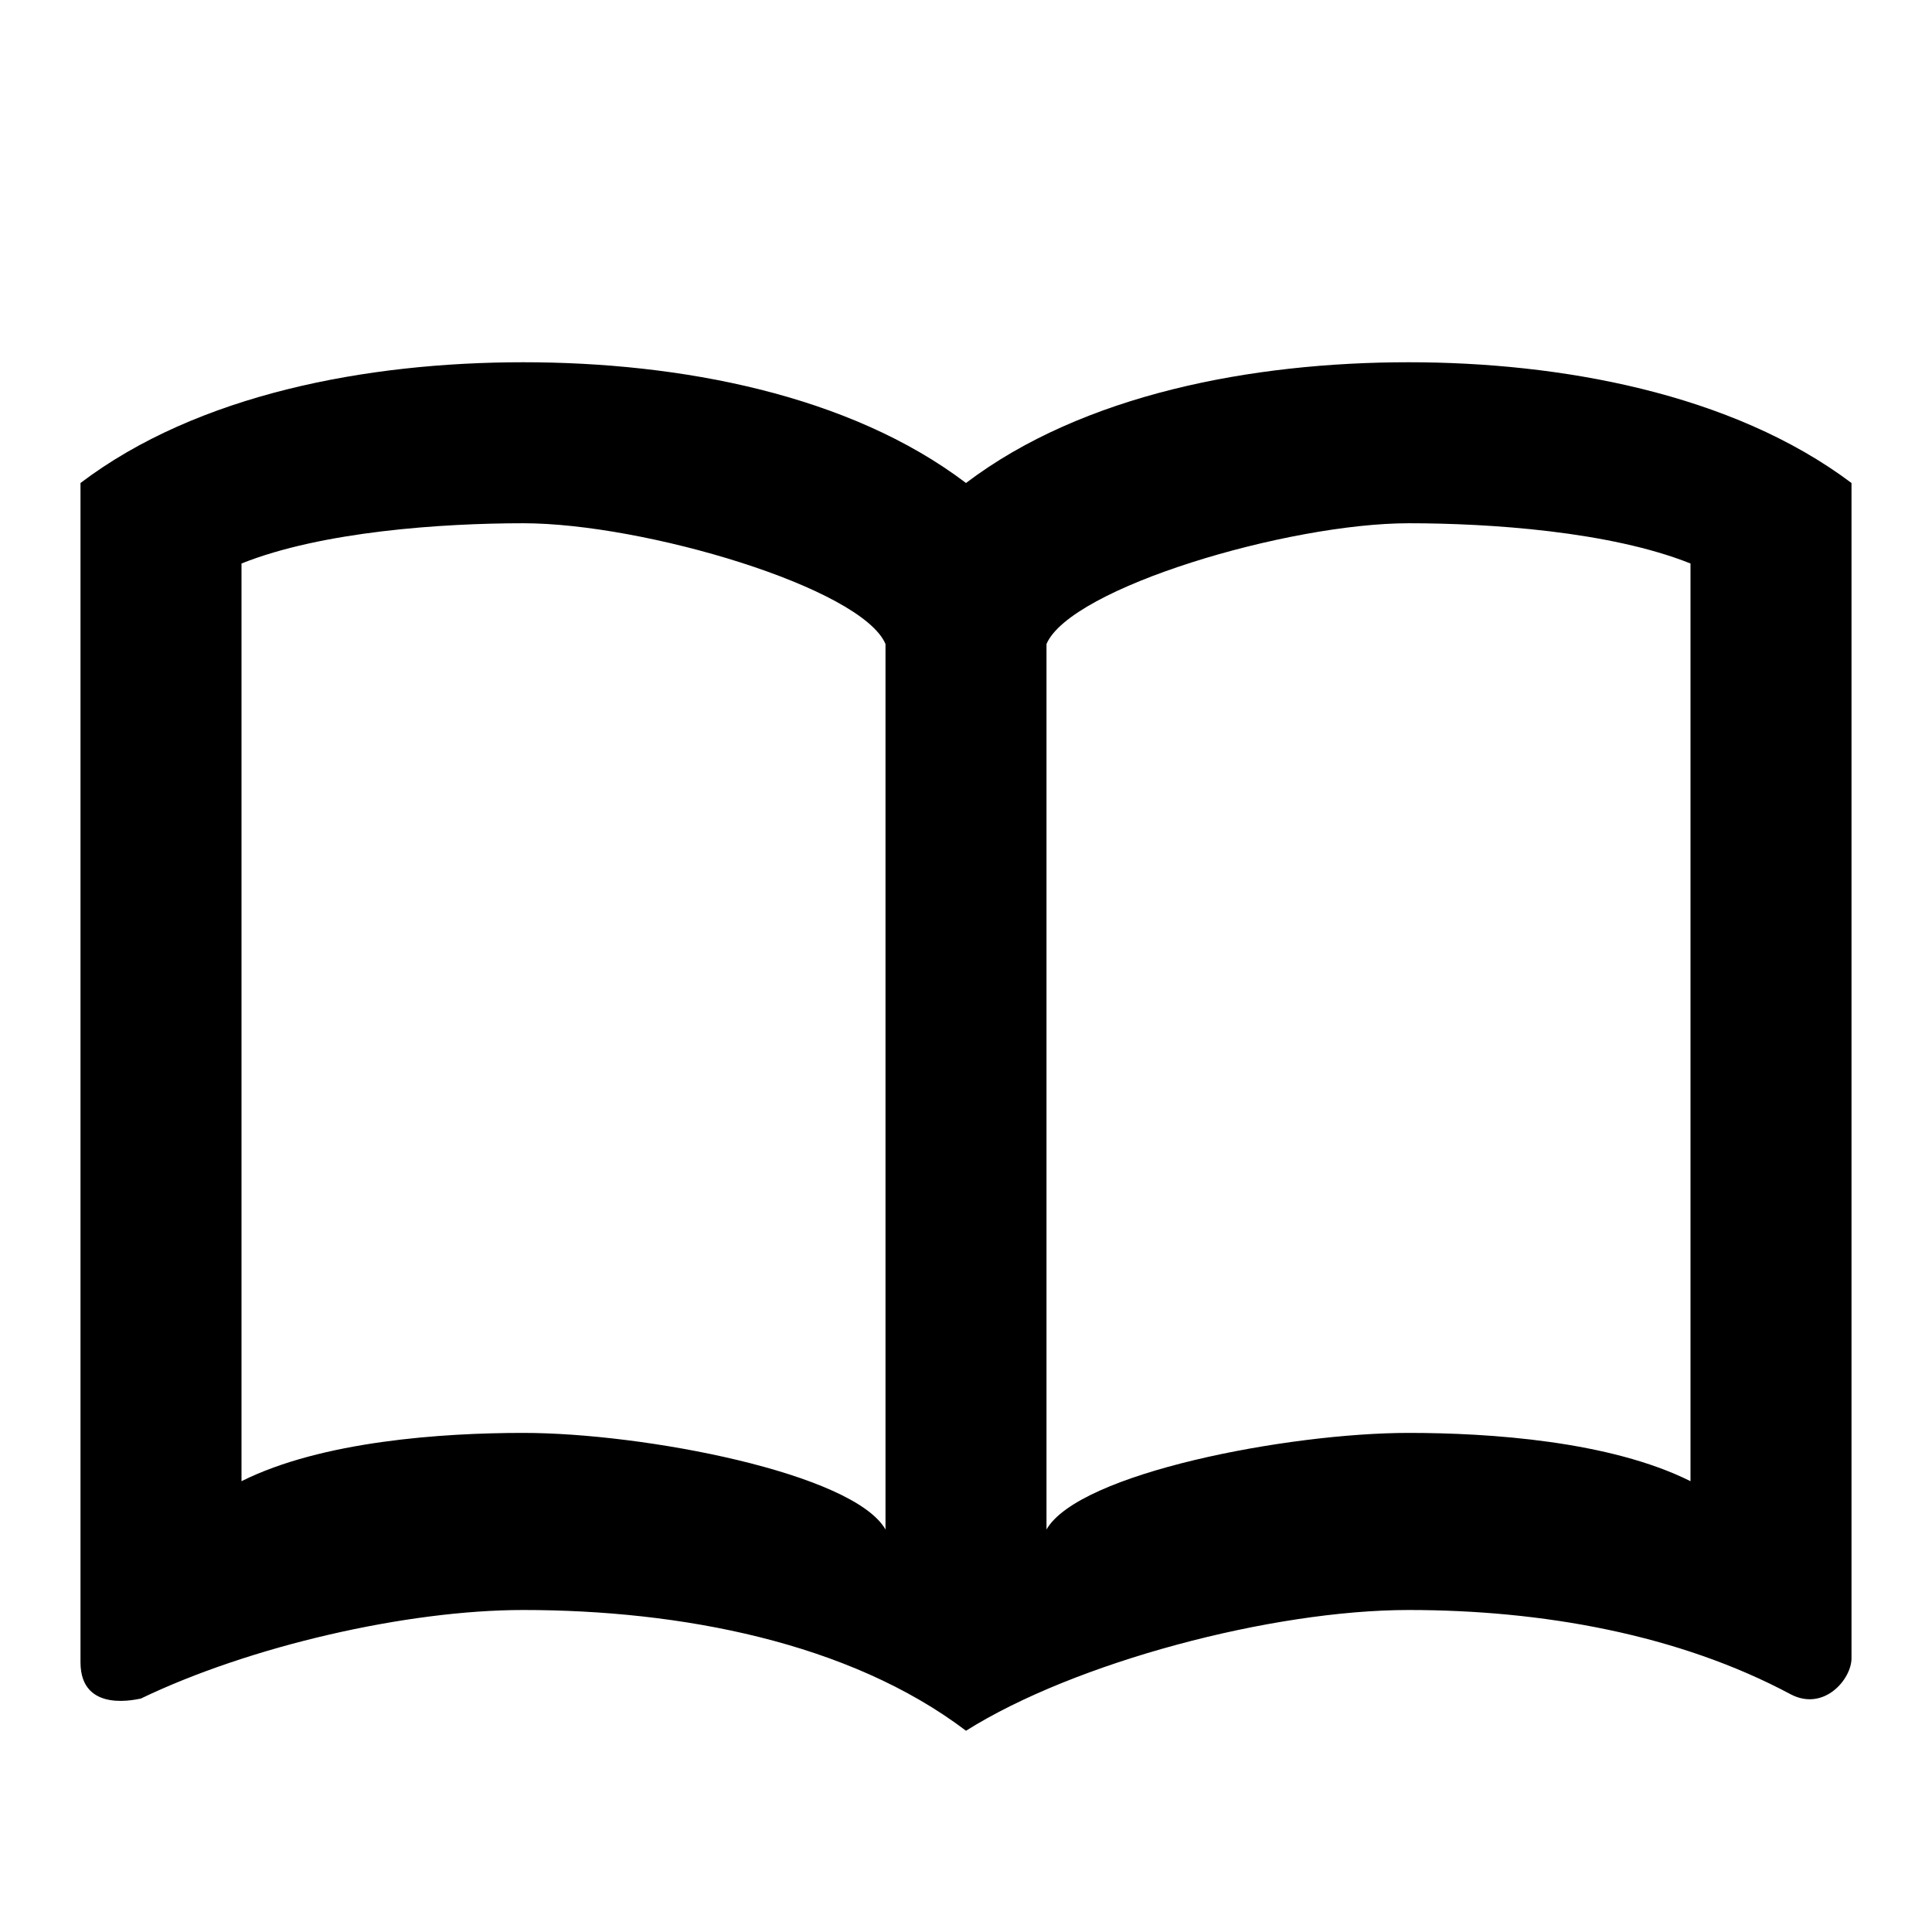
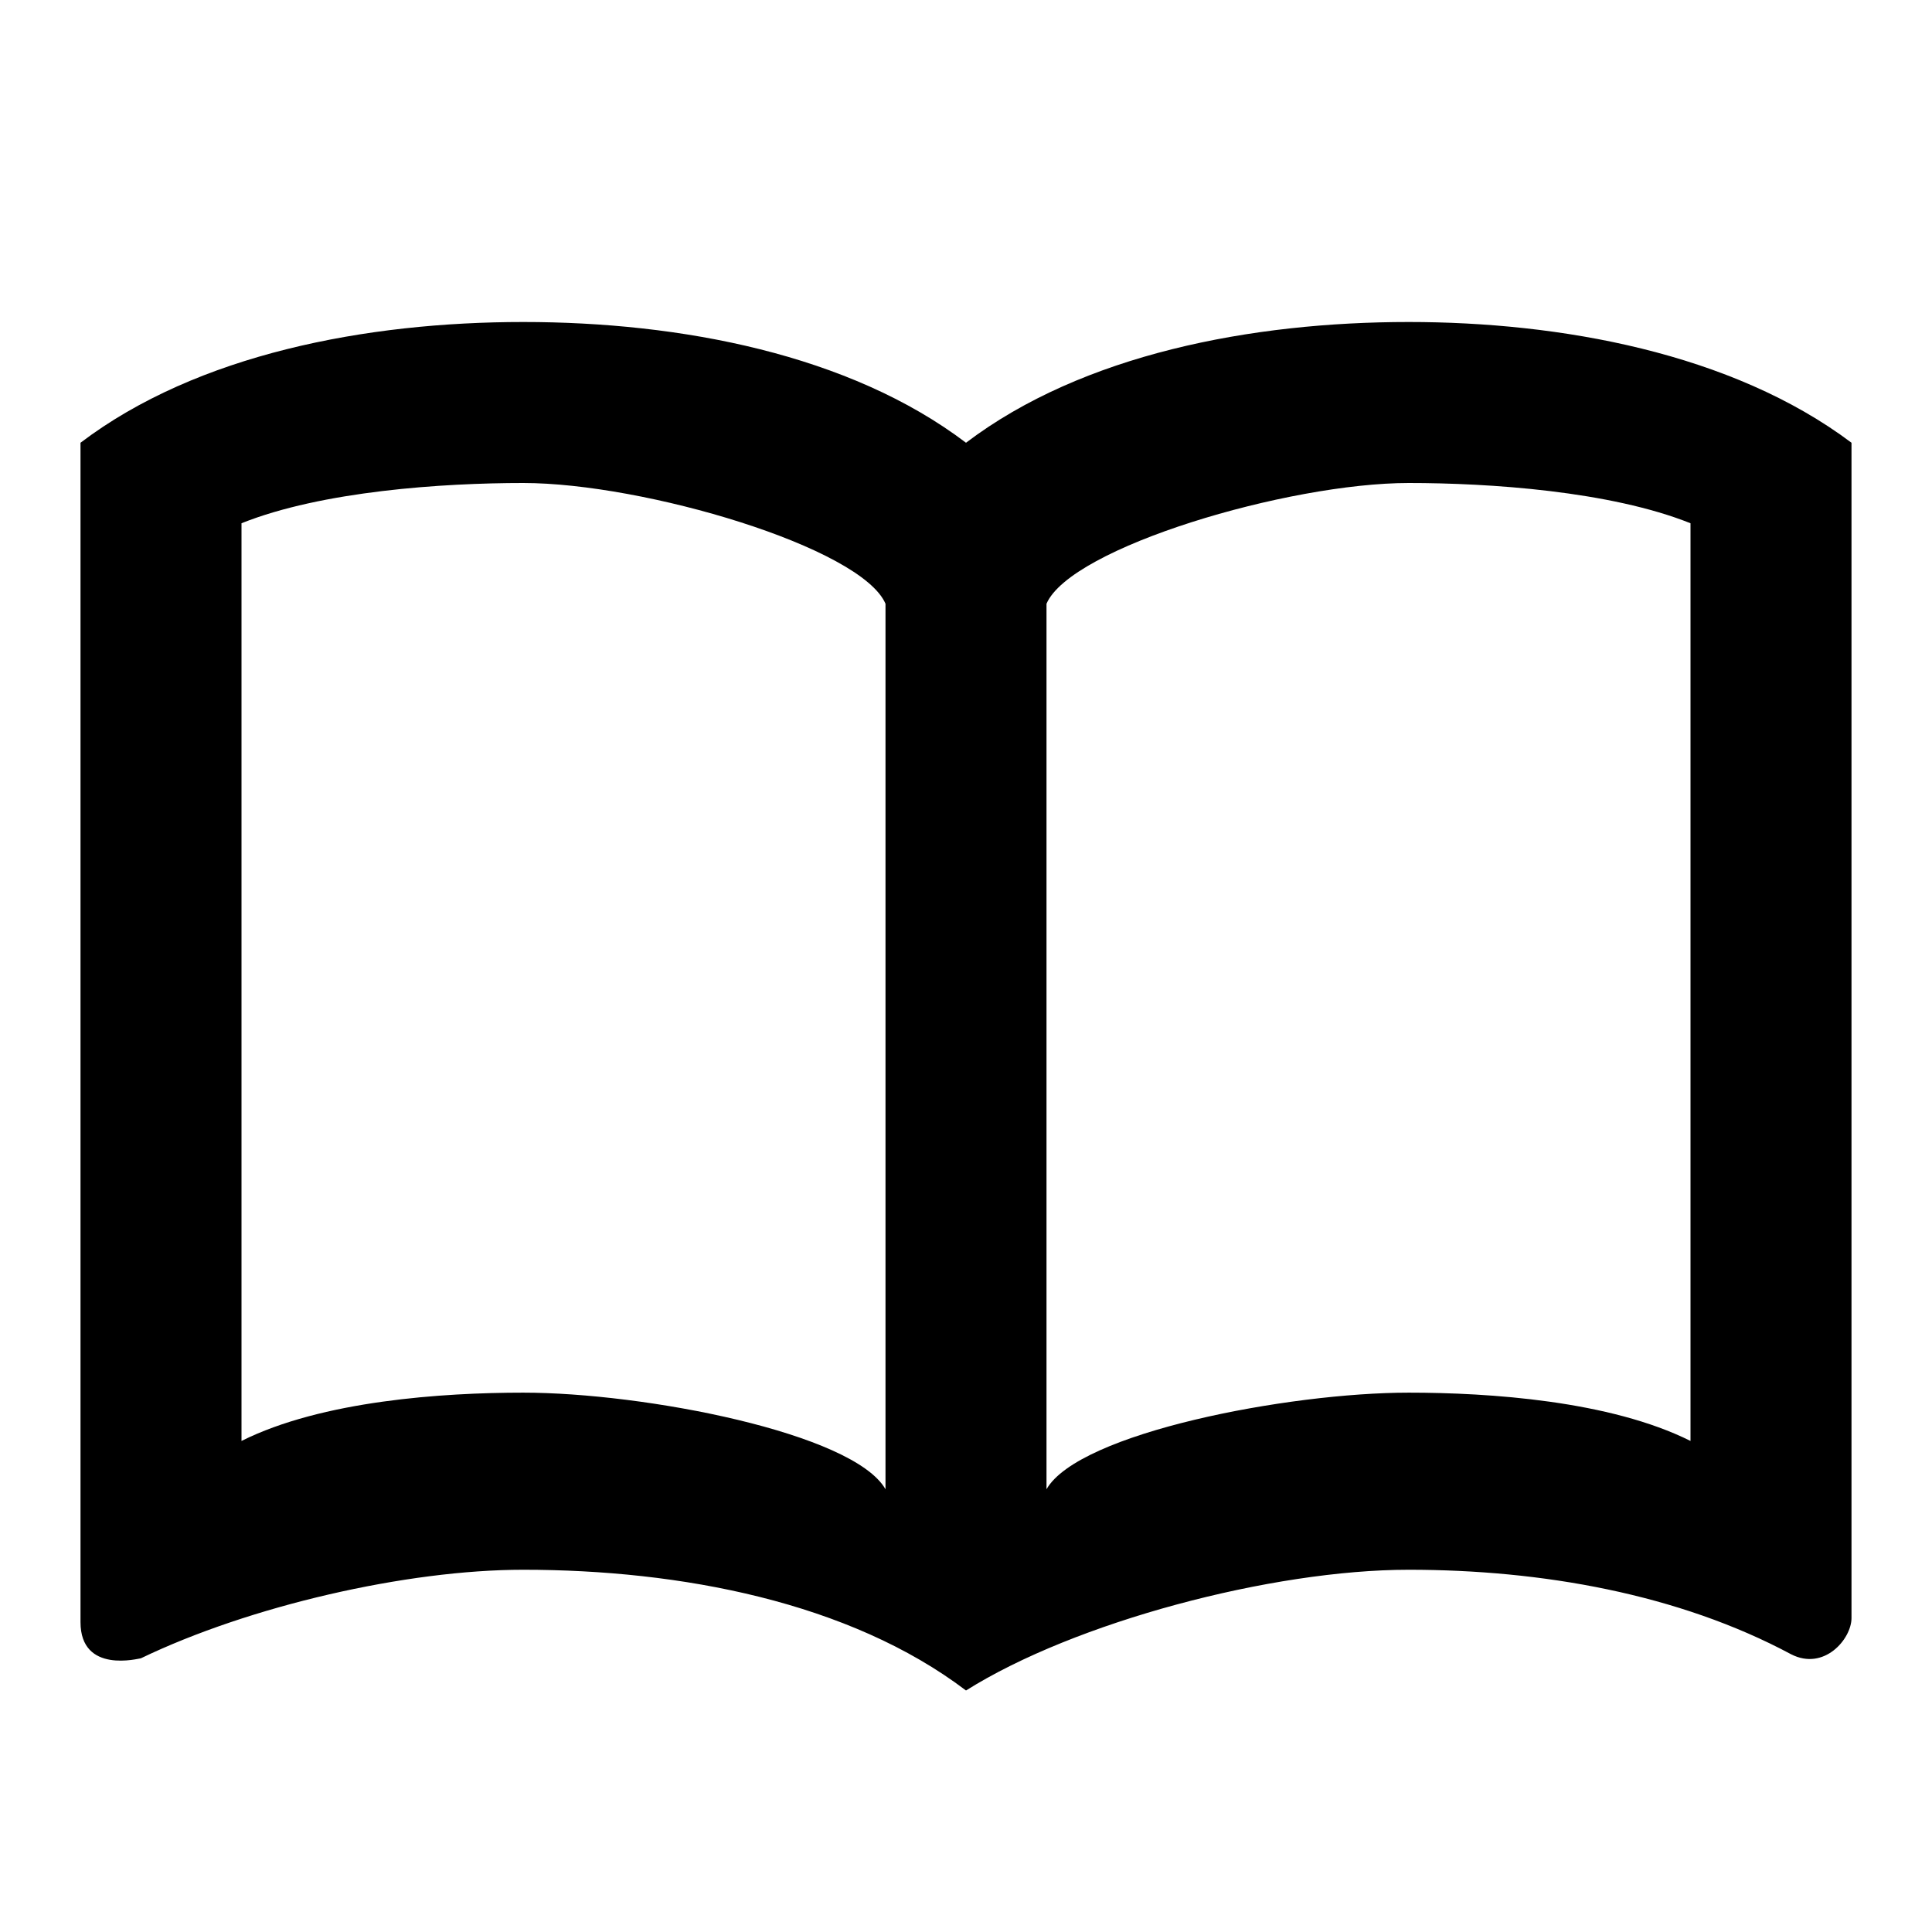
<svg xmlns="http://www.w3.org/2000/svg" width="24" height="24" viewBox="0 0 24 24">
-   <path d="M17.5 4.5c-1.95 0-4.05.4-5.5 1.5-1.45-1.1-3.55-1.5-5.5-1.5S2.45 4.9 1 6v14.65c0 .65.73.45.75.45C3.1 20.45 5.05 20 6.5 20c1.95 0 4.05.4 5.5 1.5 1.35-.85 3.8-1.5 5.5-1.5 1.65 0 3.35.3 4.75 1.05C22.66 21.26 23 20.86 23 20.6V6C21.51 4.88 19.37 4.5 17.5 4.5zM21 18.4c-1-.5-2.5-.6-3.5-.6-1.5 0-4.1.5-4.5 1.2V8c.3-.7 3-1.5 4.5-1.5 1 0 2.5.1 3.5.5V18.4zM11 19c-.4-.7-3-1.2-4.5-1.2-1 0-2.5.1-3.5.6V7c1-.4 2.5-.5 3.5-.5 1.5 0 4.2.8 4.5 1.5V8z" />
+   <path d="M17.5 4c-1.95 0-4.05.4-5.5 1.5-1.45-1.1-3.55-1.5-5.5-1.5S2.45 4.4 1 5.5v14.65c0 .65.73.45.75.45C3.1 19.95 5.05 19.5 6.5 19.5c1.95 0 4.05.4 5.5 1.5 1.35-.85 3.8-1.5 5.5-1.5 1.65 0 3.35.3 4.75 1.05C22.66 20.76 23 20.36 23 20.1V5.5C21.51 4.38 19.37 4 17.5 4zM21 17.9c-1-.5-2.5-.6-3.5-.6-1.5 0-4.1.5-4.5 1.2V7.5c.3-.7 3-1.5 4.5-1.5 1 0 2.5.1 3.5.5V17.9zM11 18.5c-.4-.7-3-1.2-4.5-1.2-1 0-2.5.1-3.5.6V6.5c1-.4 2.5-.5 3.5-.5 1.5 0 4.2.8 4.5 1.5V7.5z" />
</svg>
